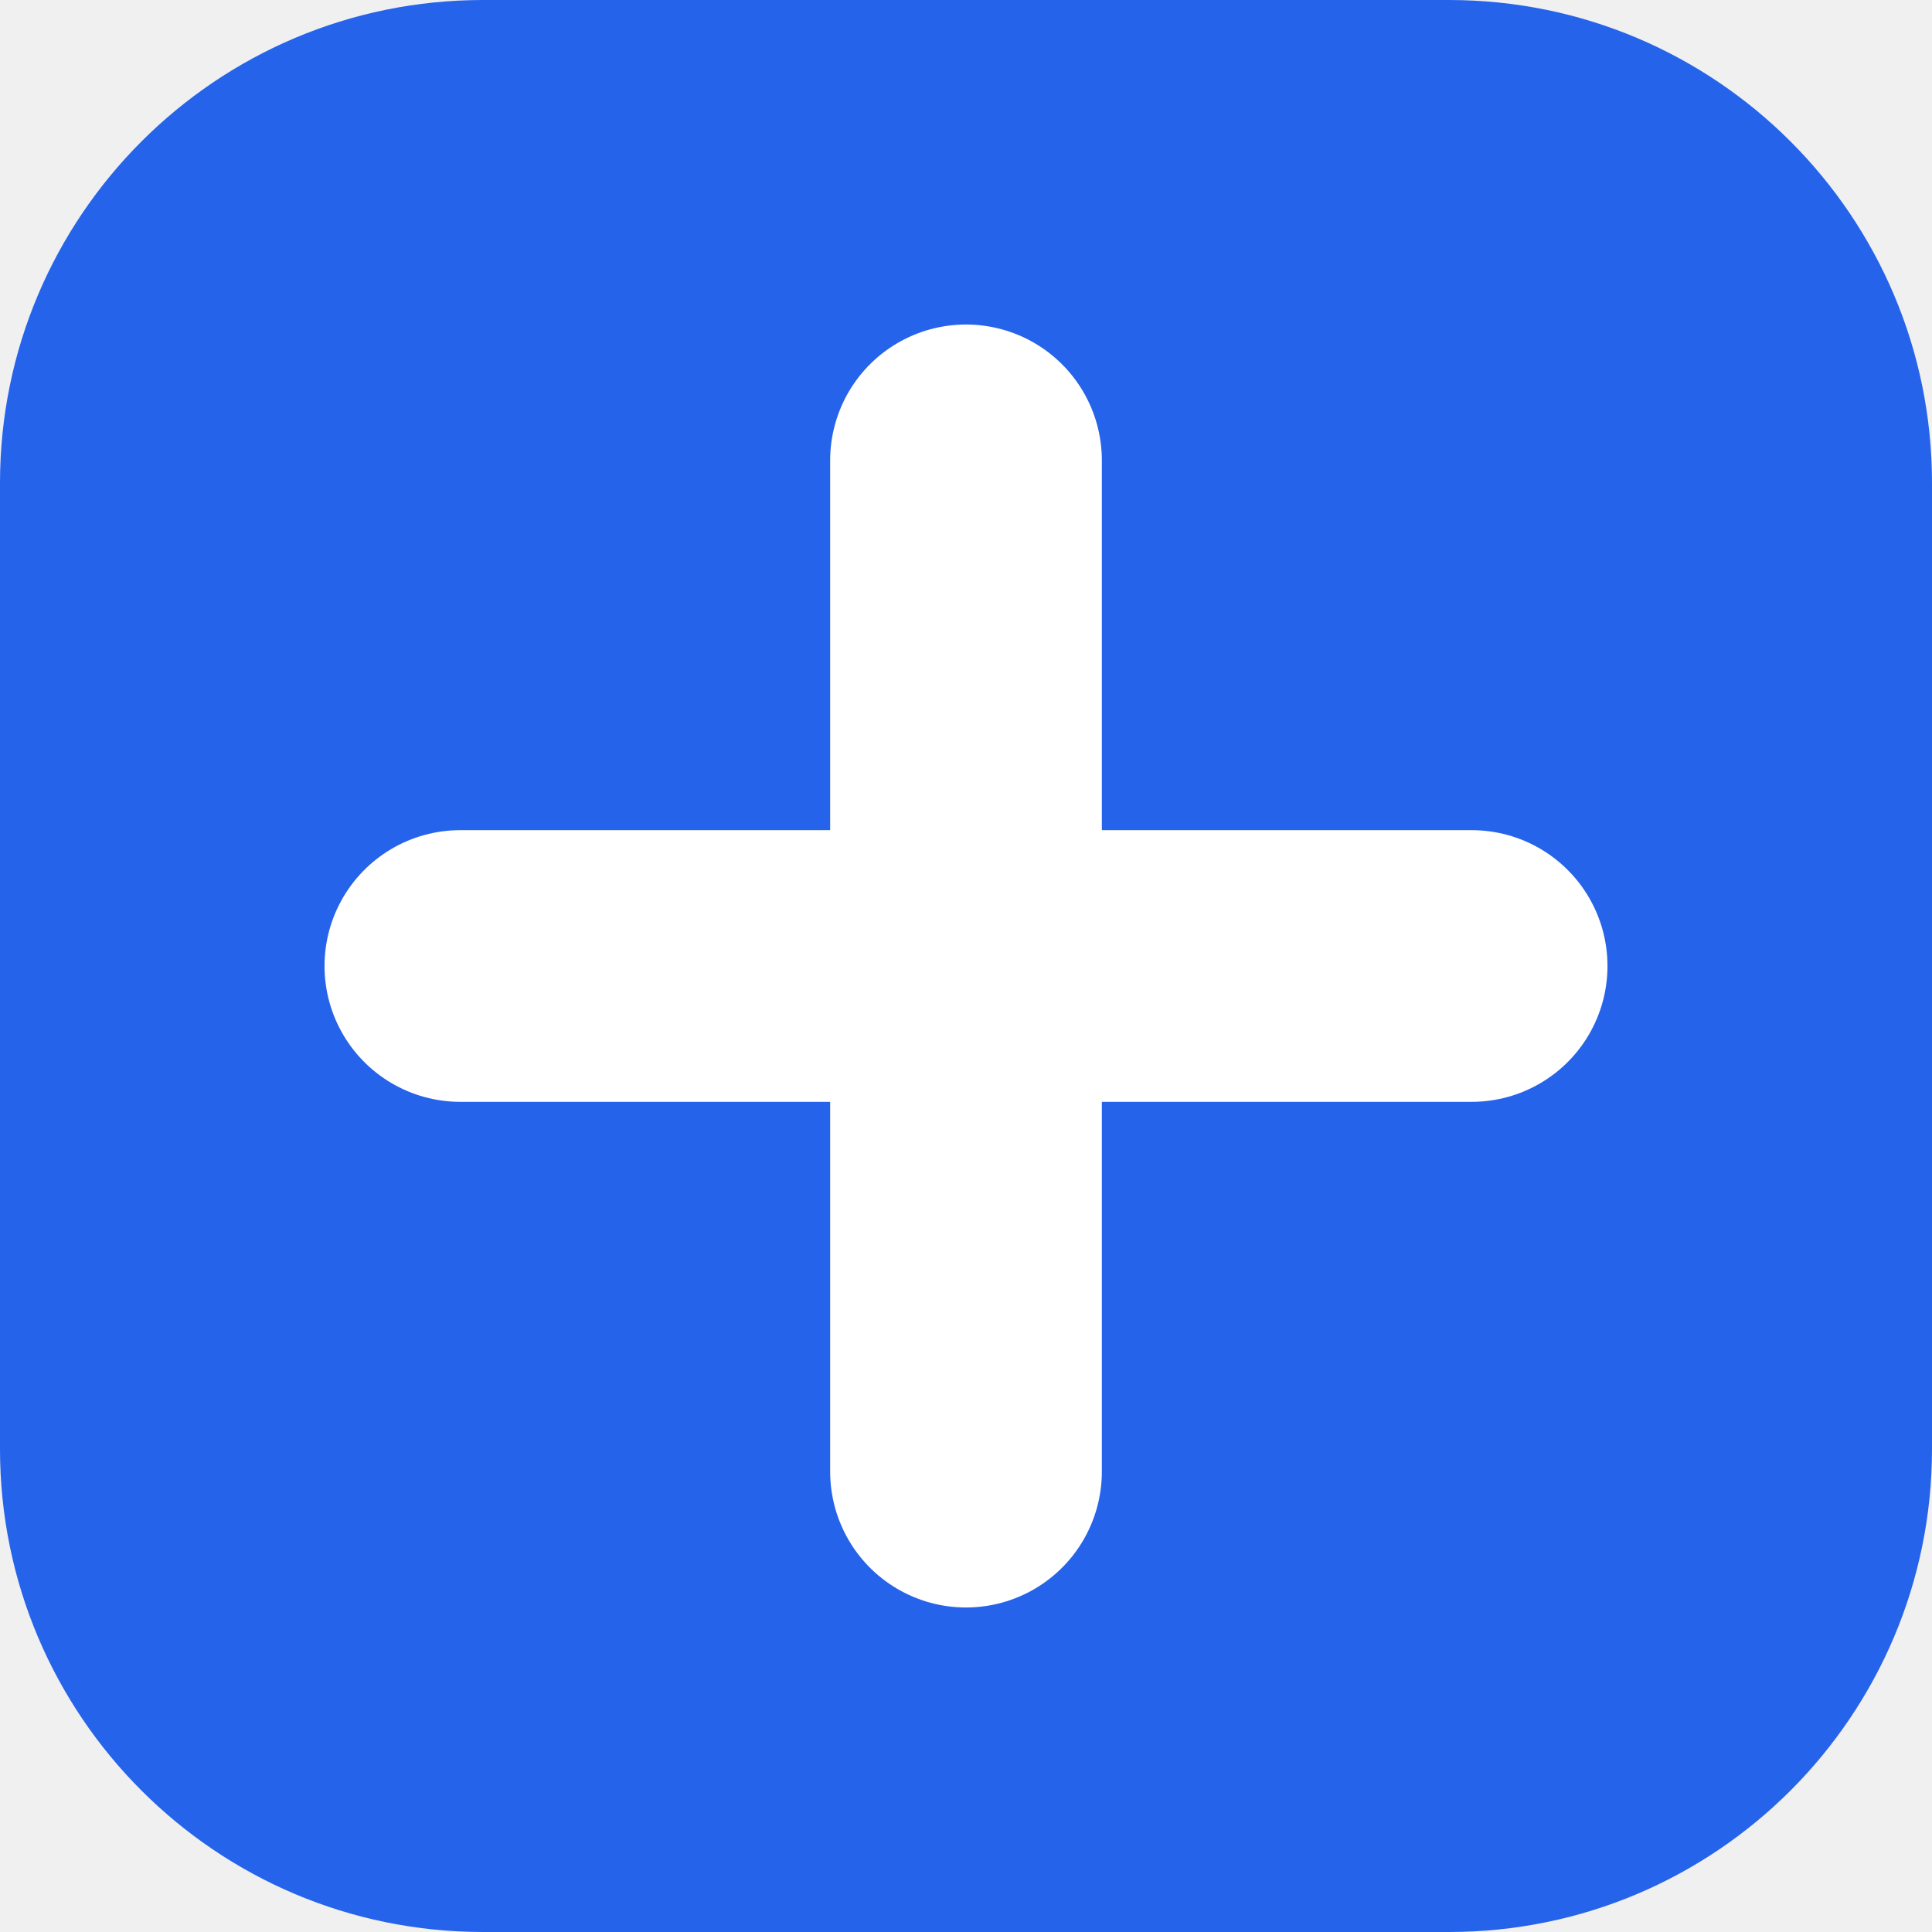
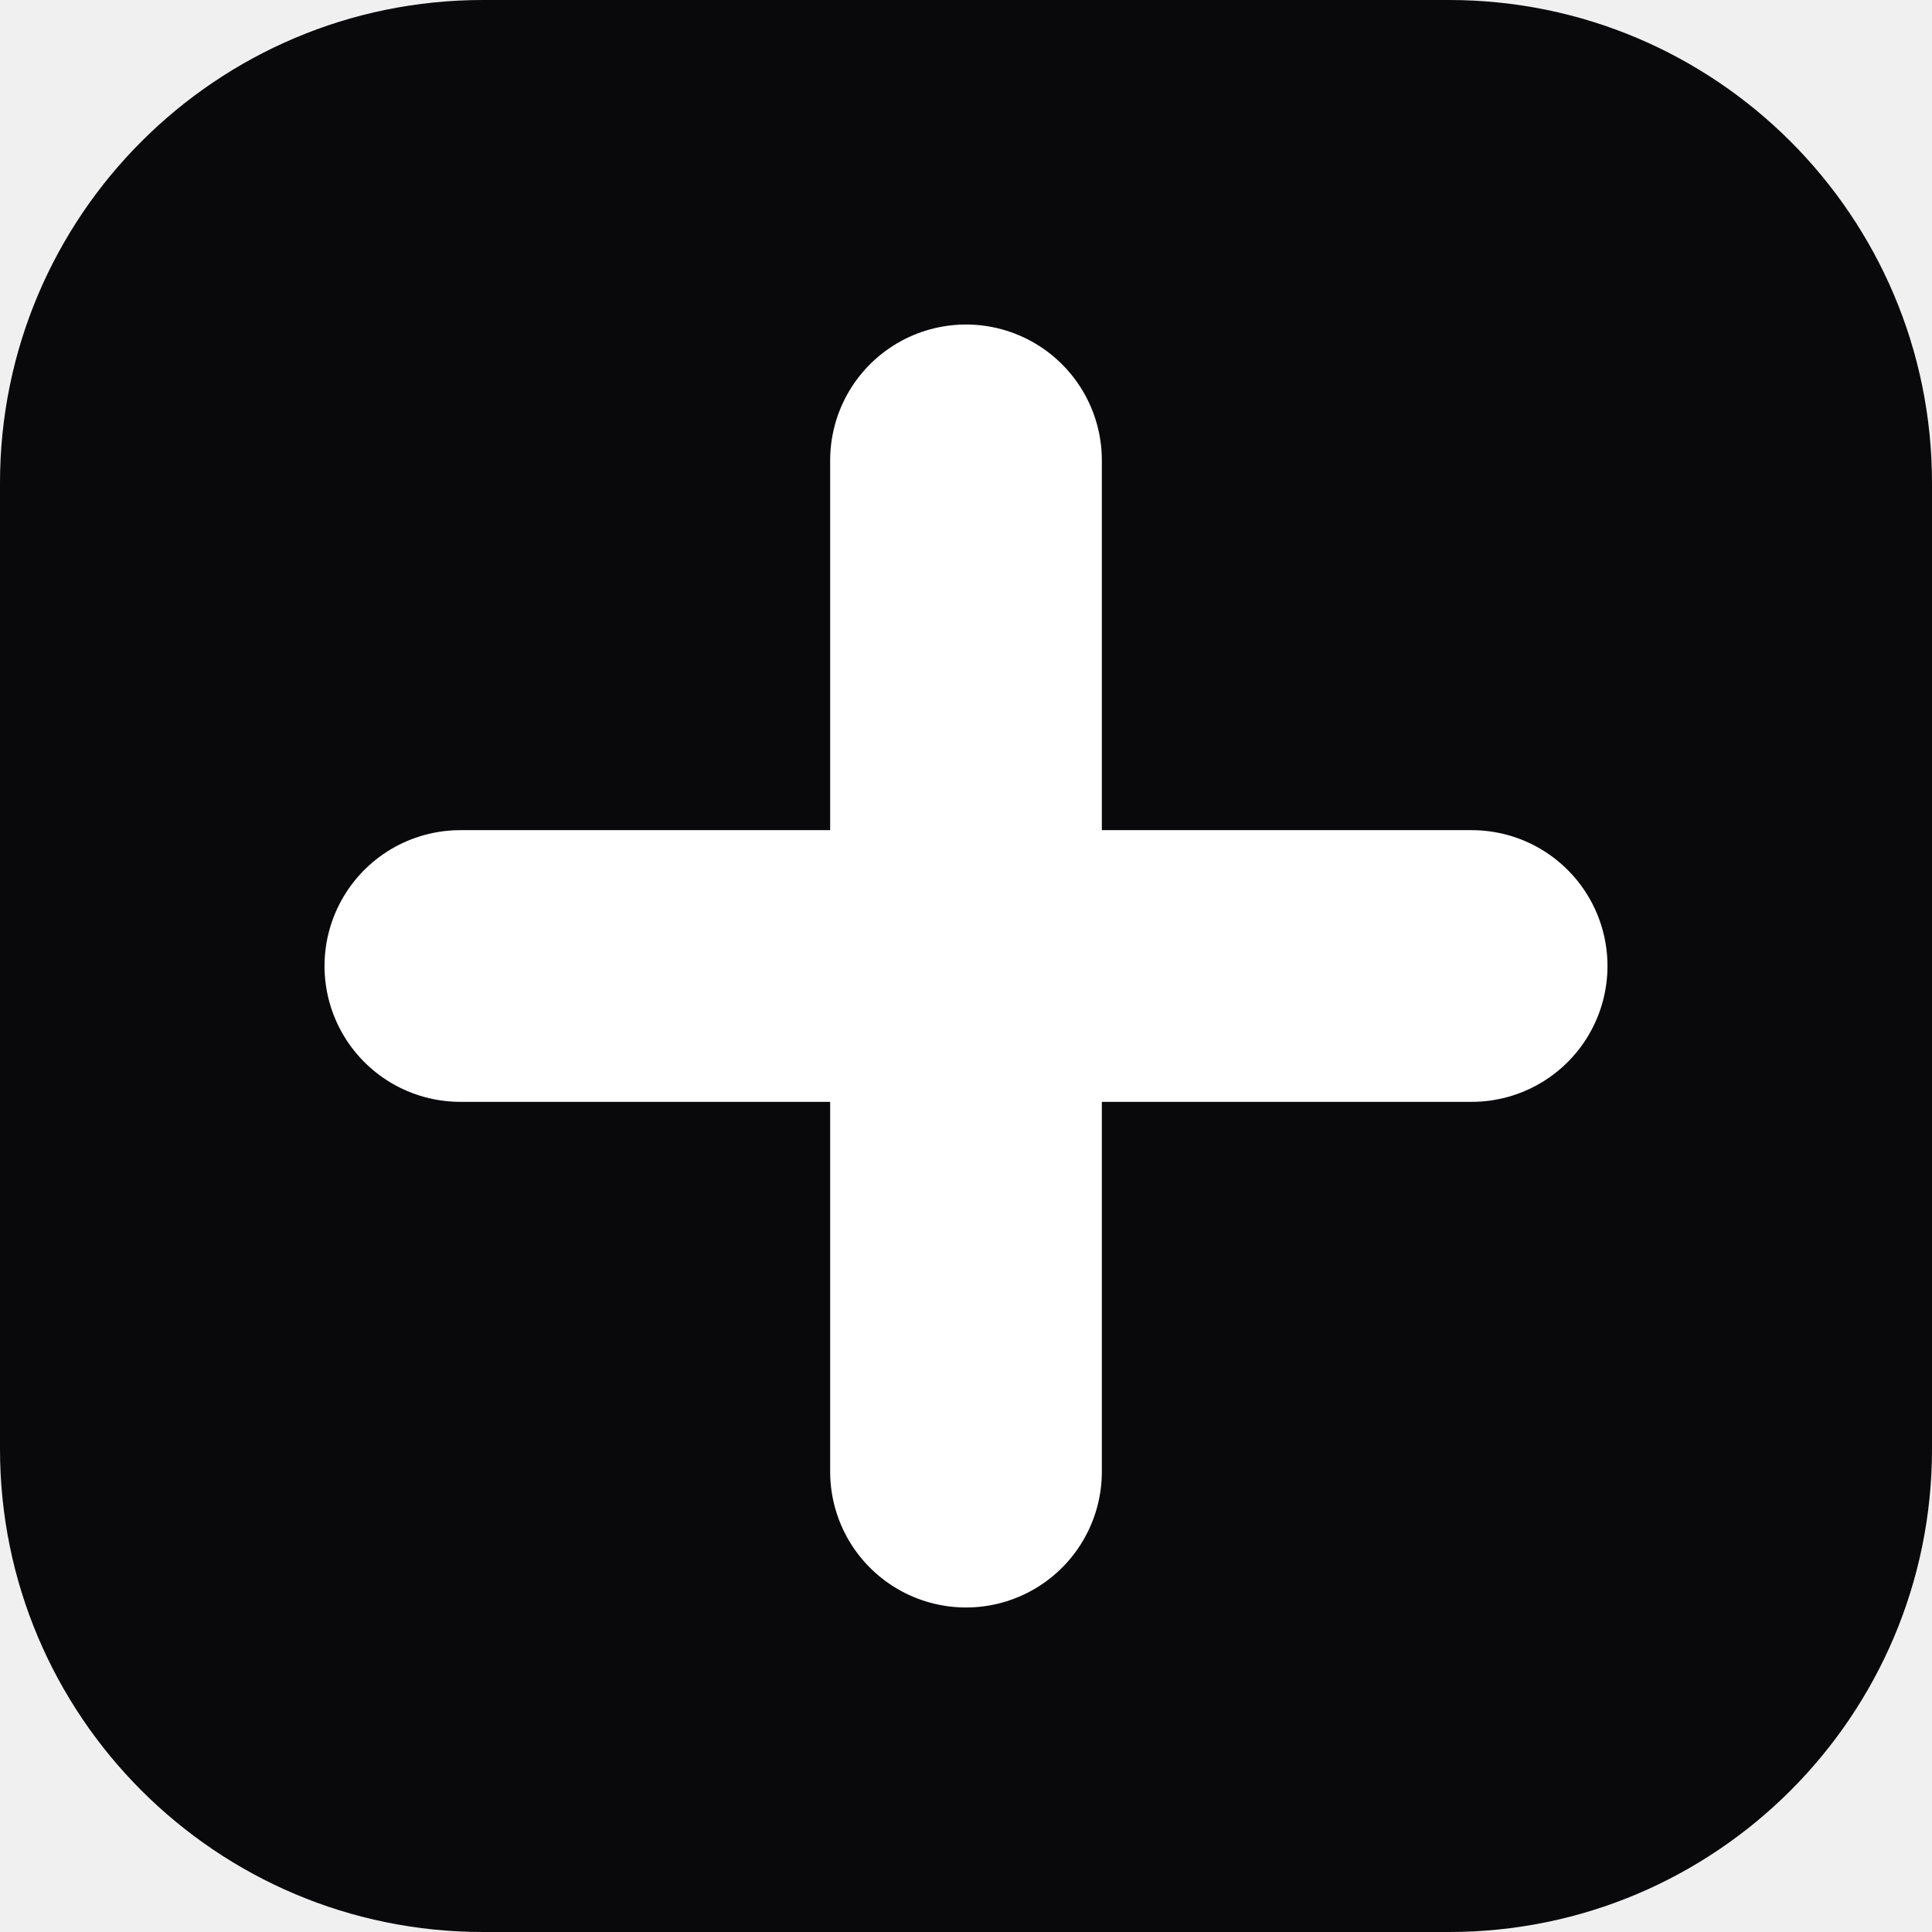
<svg xmlns="http://www.w3.org/2000/svg" viewBox="0 0 512 512">
-   <rect width="512" height="512" rx="128" fill="#2563EB" />
+   <rect width="512" height="512" rx="128" fill="#09090B" />
  <path d="M256 122v268M122 256h268" stroke="#ffffff" stroke-width="72" stroke-linecap="round" />
</svg>
